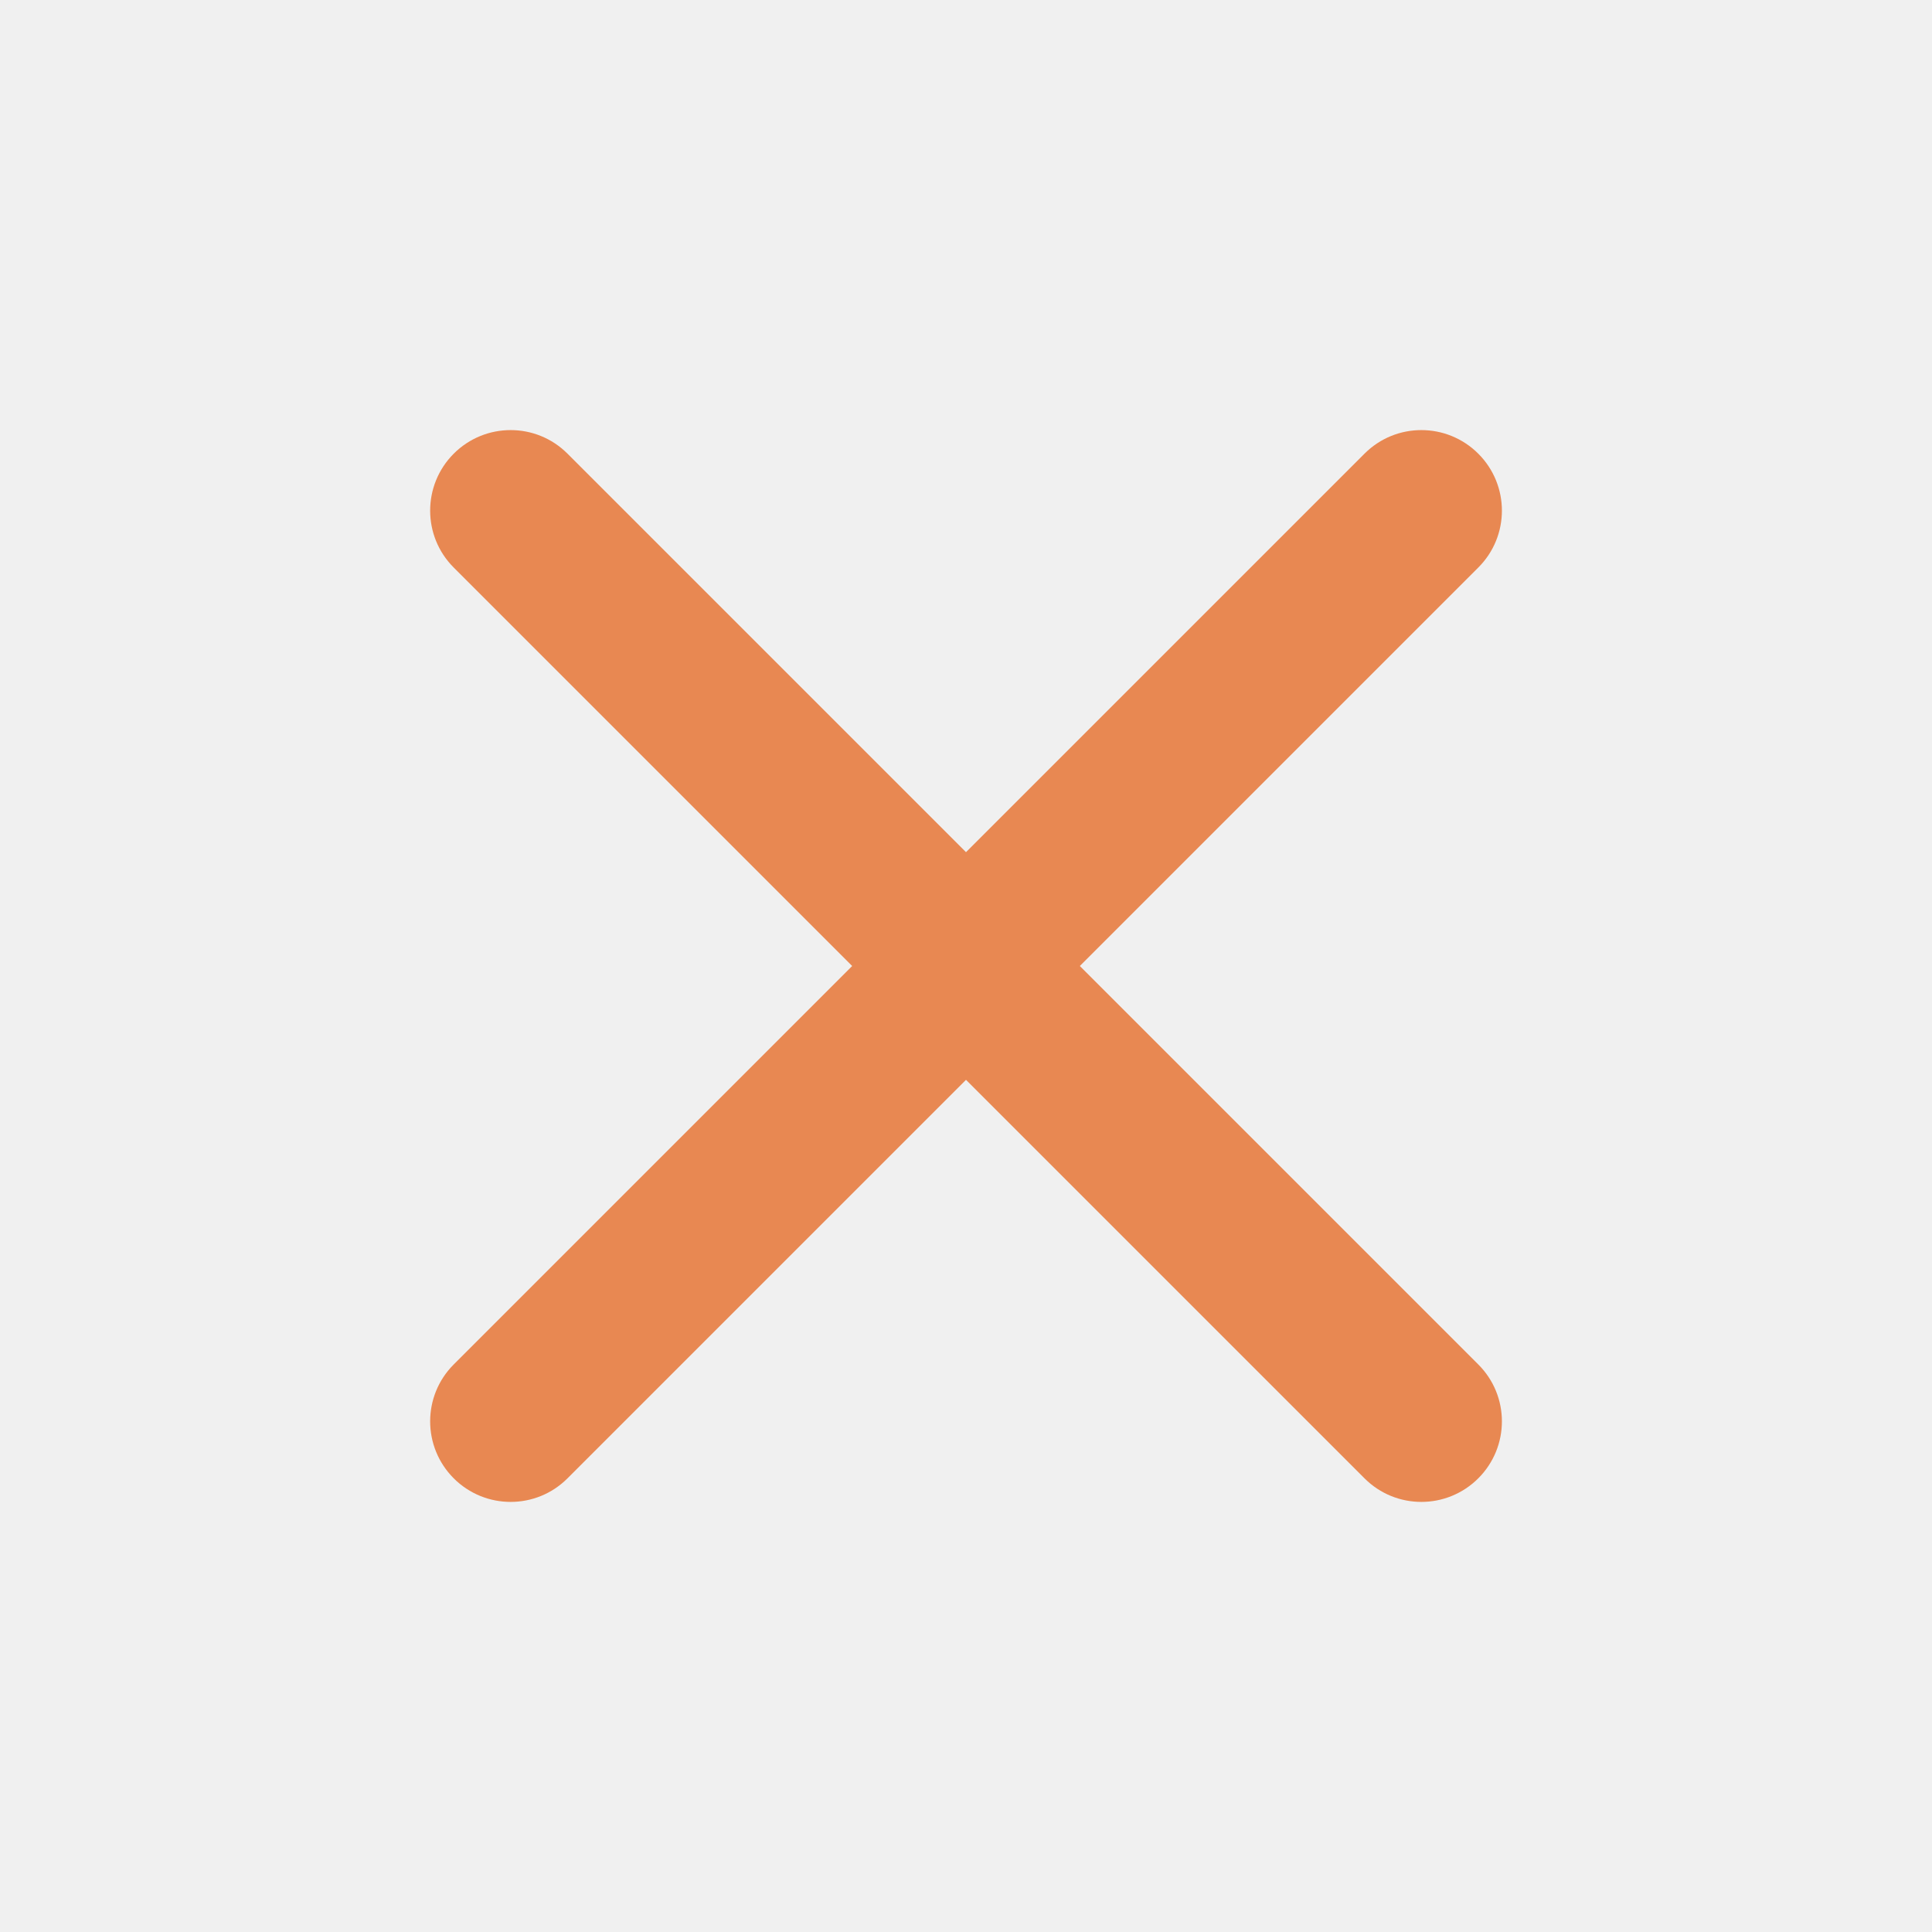
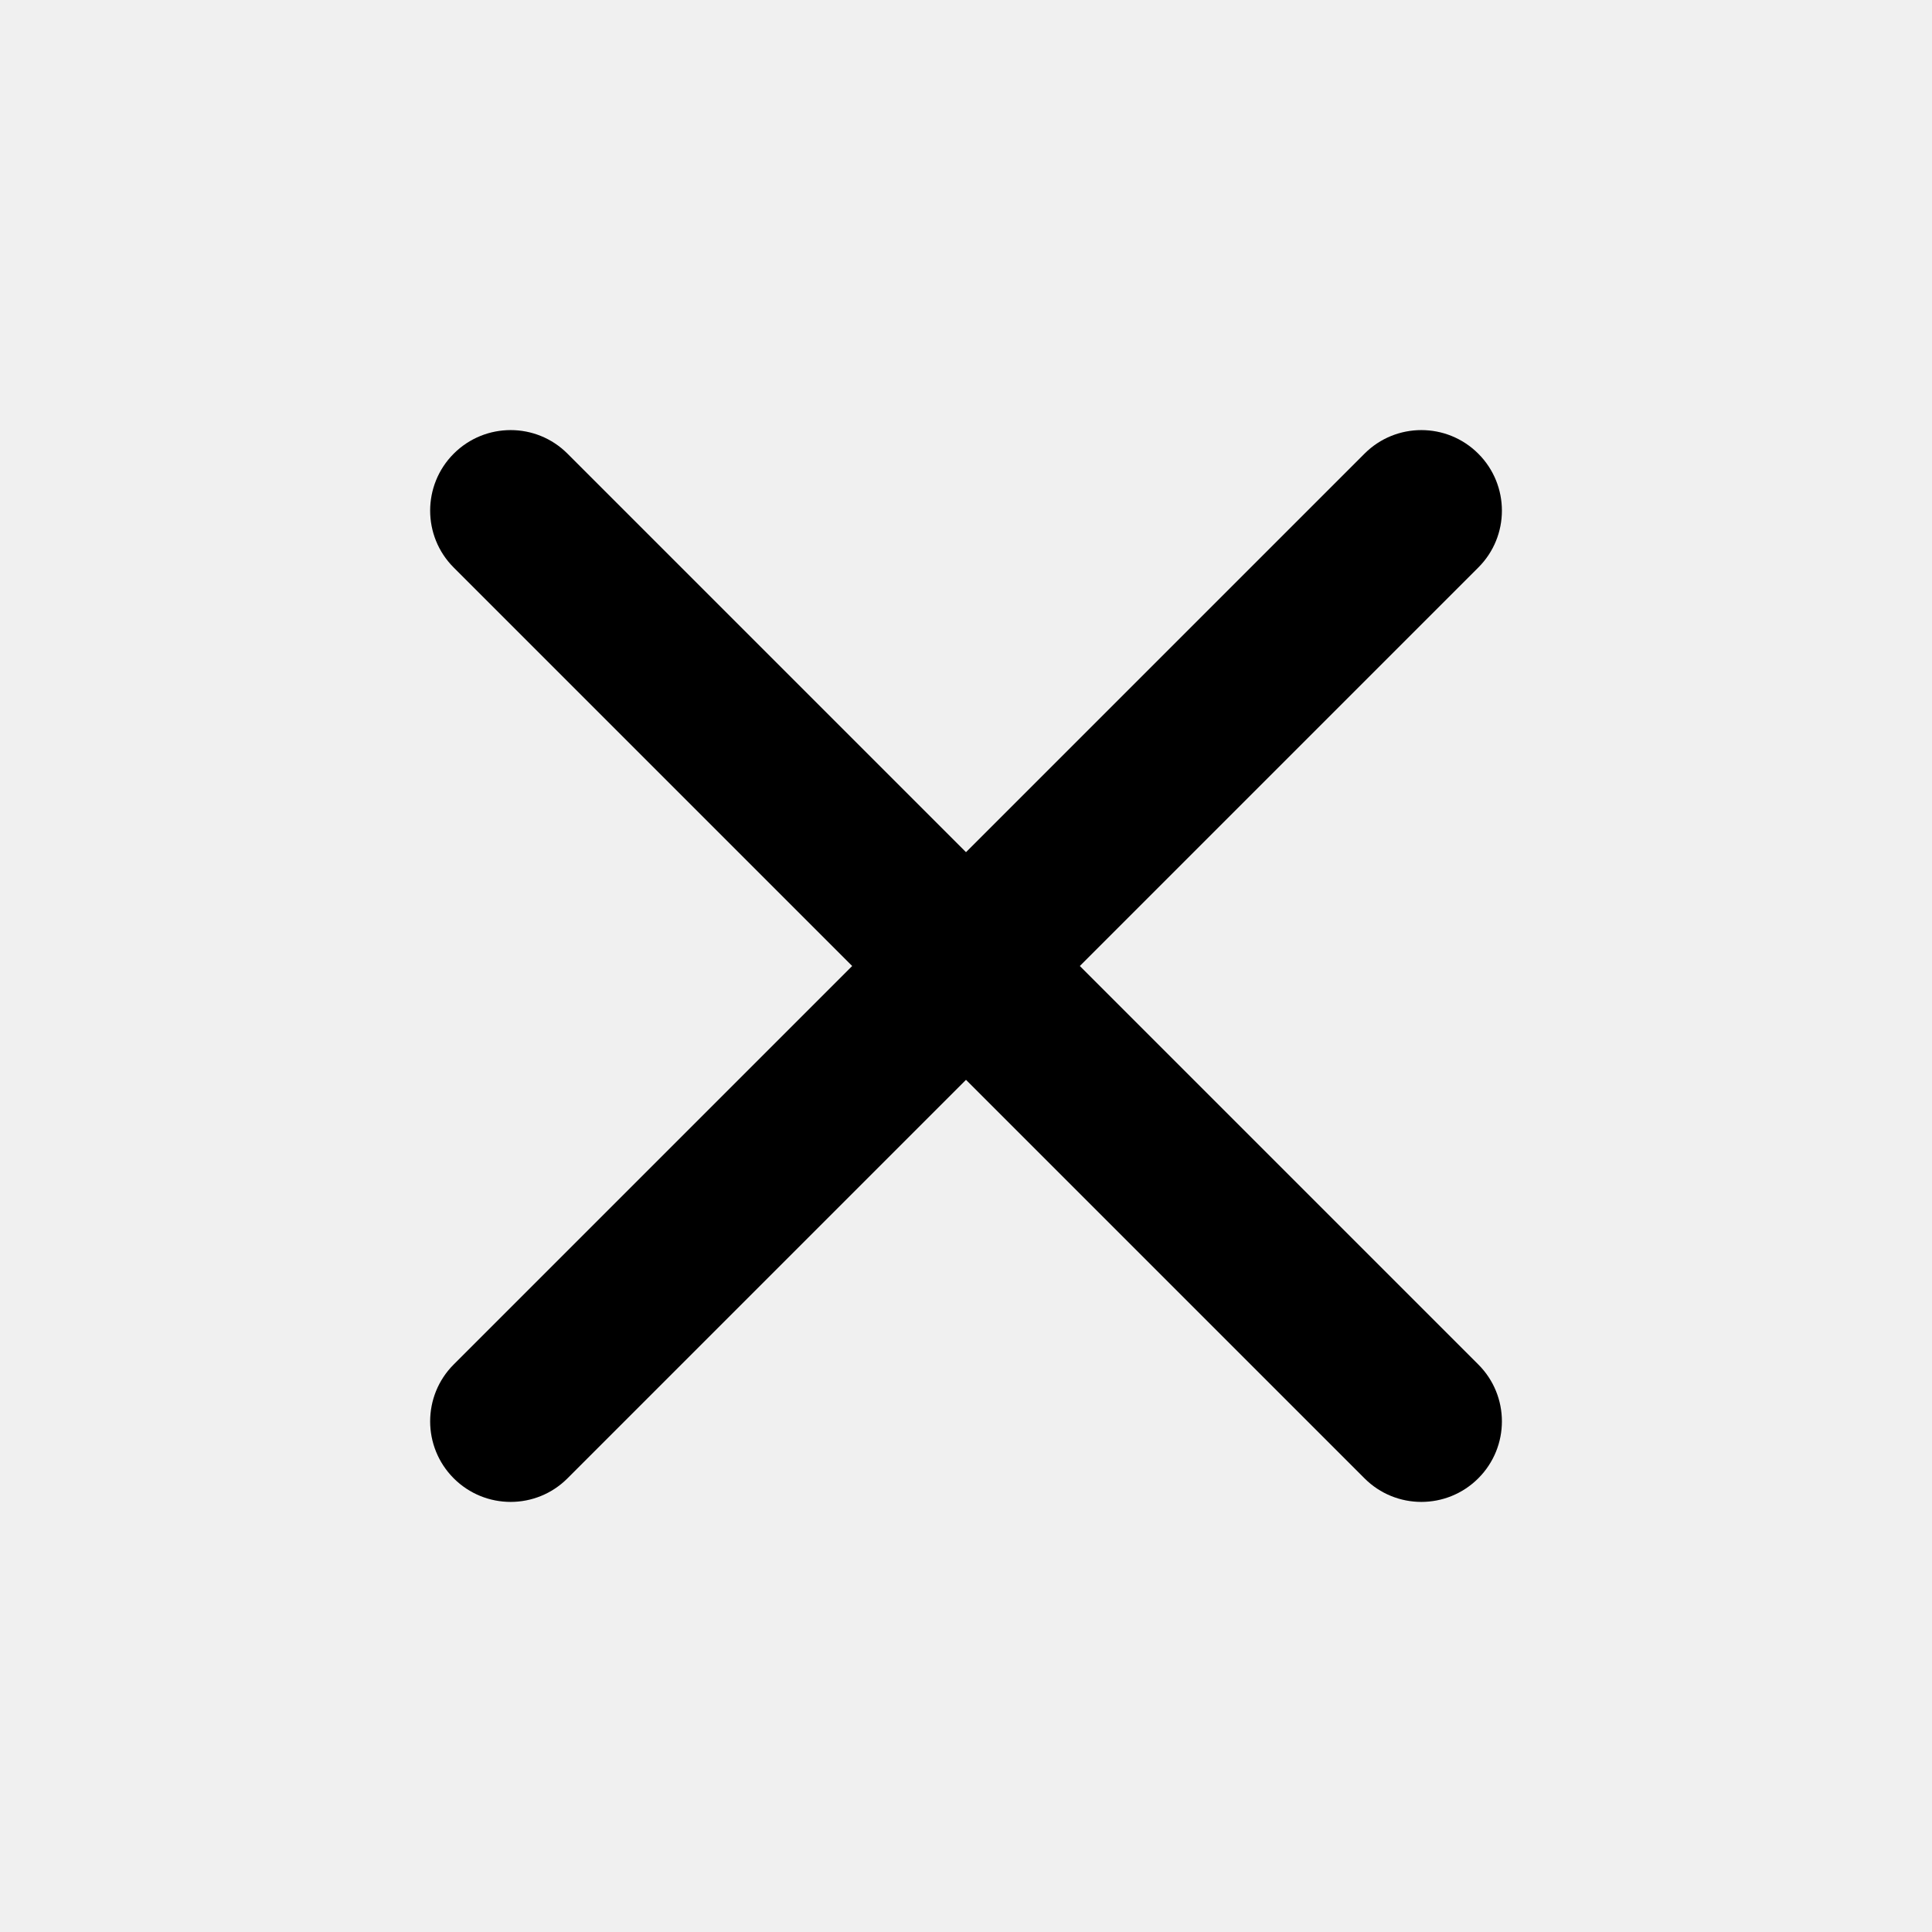
- <svg xmlns="http://www.w3.org/2000/svg" width="24" height="24" viewBox="0 0 24 24" fill="none">
+ <svg xmlns="http://www.w3.org/2000/svg" width="24" height="24" viewBox="0 0 24 24" fill="currentColor">
  <g clip-path="url(#clip0)">
-     <path fill-rule="evenodd" clip-rule="evenodd" d="M18.364 7.05C18.755 6.66 18.755 6.027 18.364 5.636C17.973 5.245 17.34 5.245 16.95 5.636L12 10.586L7.05 5.636C6.66 5.245 6.027 5.245 5.636 5.636C5.246 6.027 5.246 6.66 5.636 7.05L10.586 12L5.636 16.95C5.246 17.34 5.246 17.973 5.636 18.364C6.027 18.755 6.66 18.755 7.05 18.364L12 13.414L16.95 18.364C17.34 18.755 17.973 18.755 18.364 18.364C18.755 17.973 18.755 17.34 18.364 16.95L13.414 12L18.364 7.05Z" fill="#E88852" />
+     <path fill-rule="evenodd" clip-rule="evenodd" d="M18.364 7.05C18.755 6.66 18.755 6.027 18.364 5.636C17.973 5.245 17.34 5.245 16.95 5.636L12 10.586L7.05 5.636C6.66 5.245 6.027 5.245 5.636 5.636C5.246 6.027 5.246 6.66 5.636 7.05L10.586 12L5.636 16.95C5.246 17.34 5.246 17.973 5.636 18.364C6.027 18.755 6.66 18.755 7.05 18.364L12 13.414L16.95 18.364C17.34 18.755 17.973 18.755 18.364 18.364C18.755 17.973 18.755 17.34 18.364 16.95L13.414 12L18.364 7.05Z" fill="currentColor" />
  </g>
  <defs>
    <clipPath id="clip0">
      <path d="M0 0H24V24H0V0Z" fill="white" />
    </clipPath>
  </defs>
</svg>
